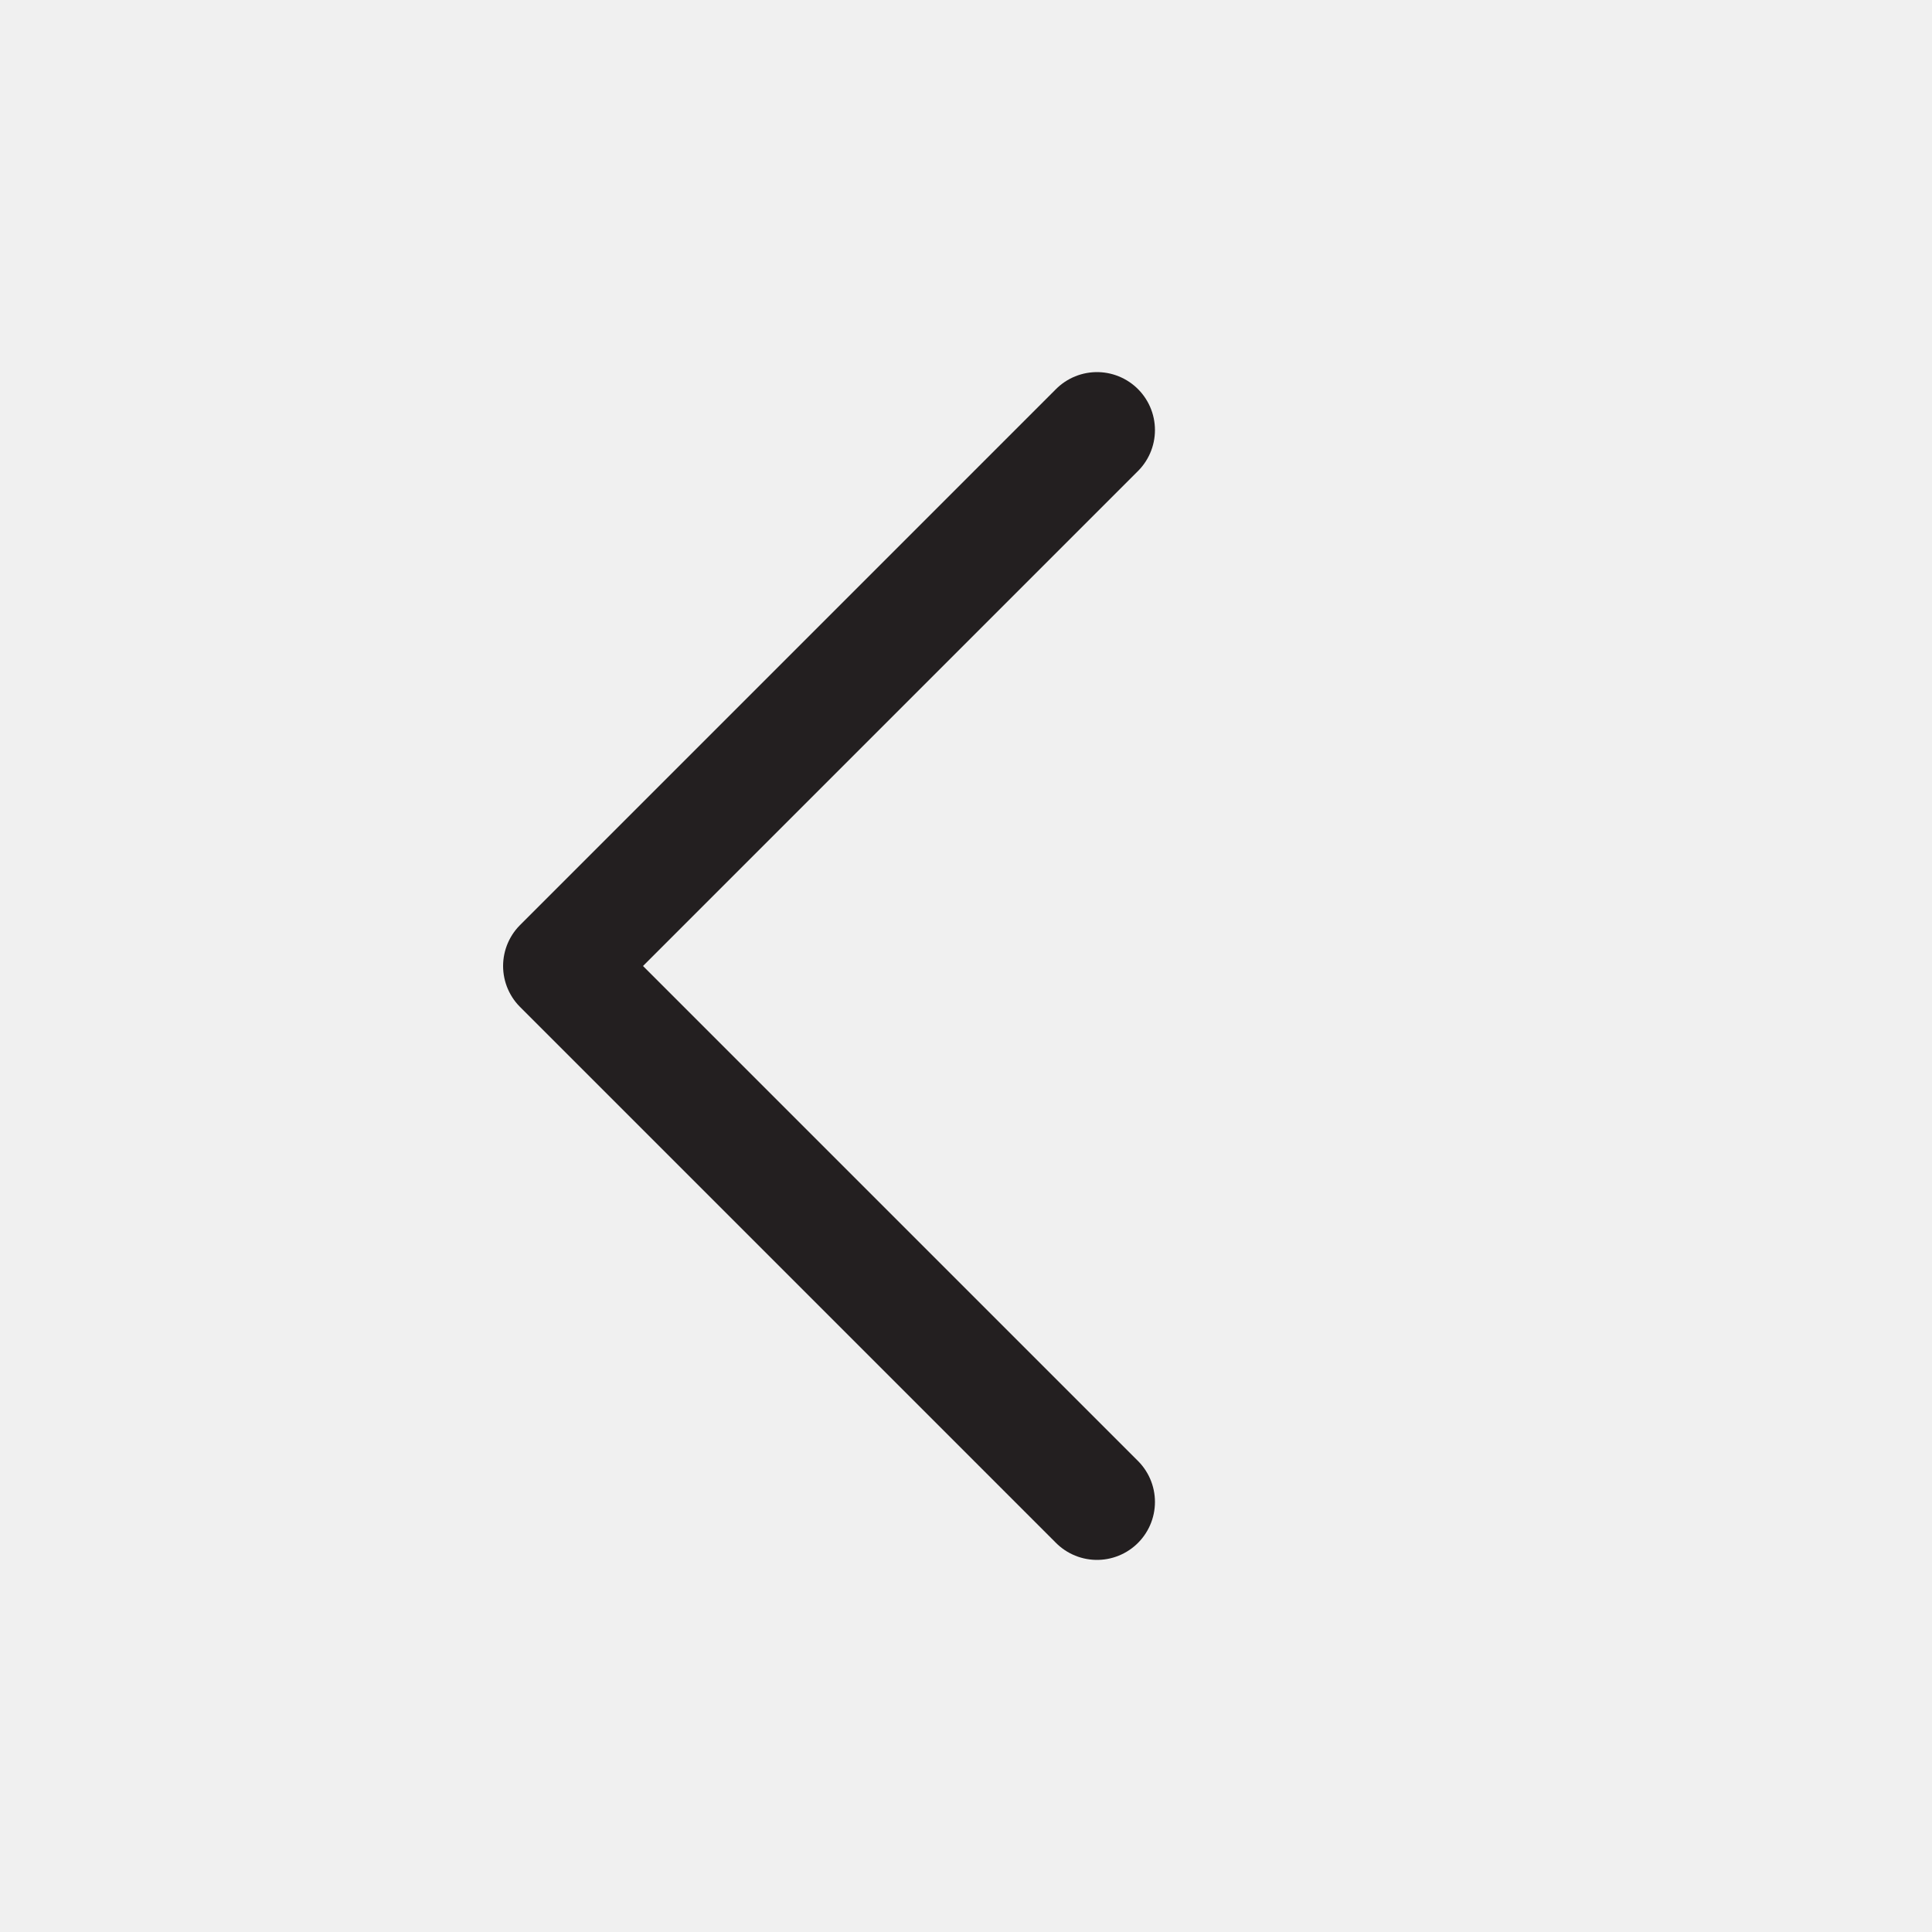
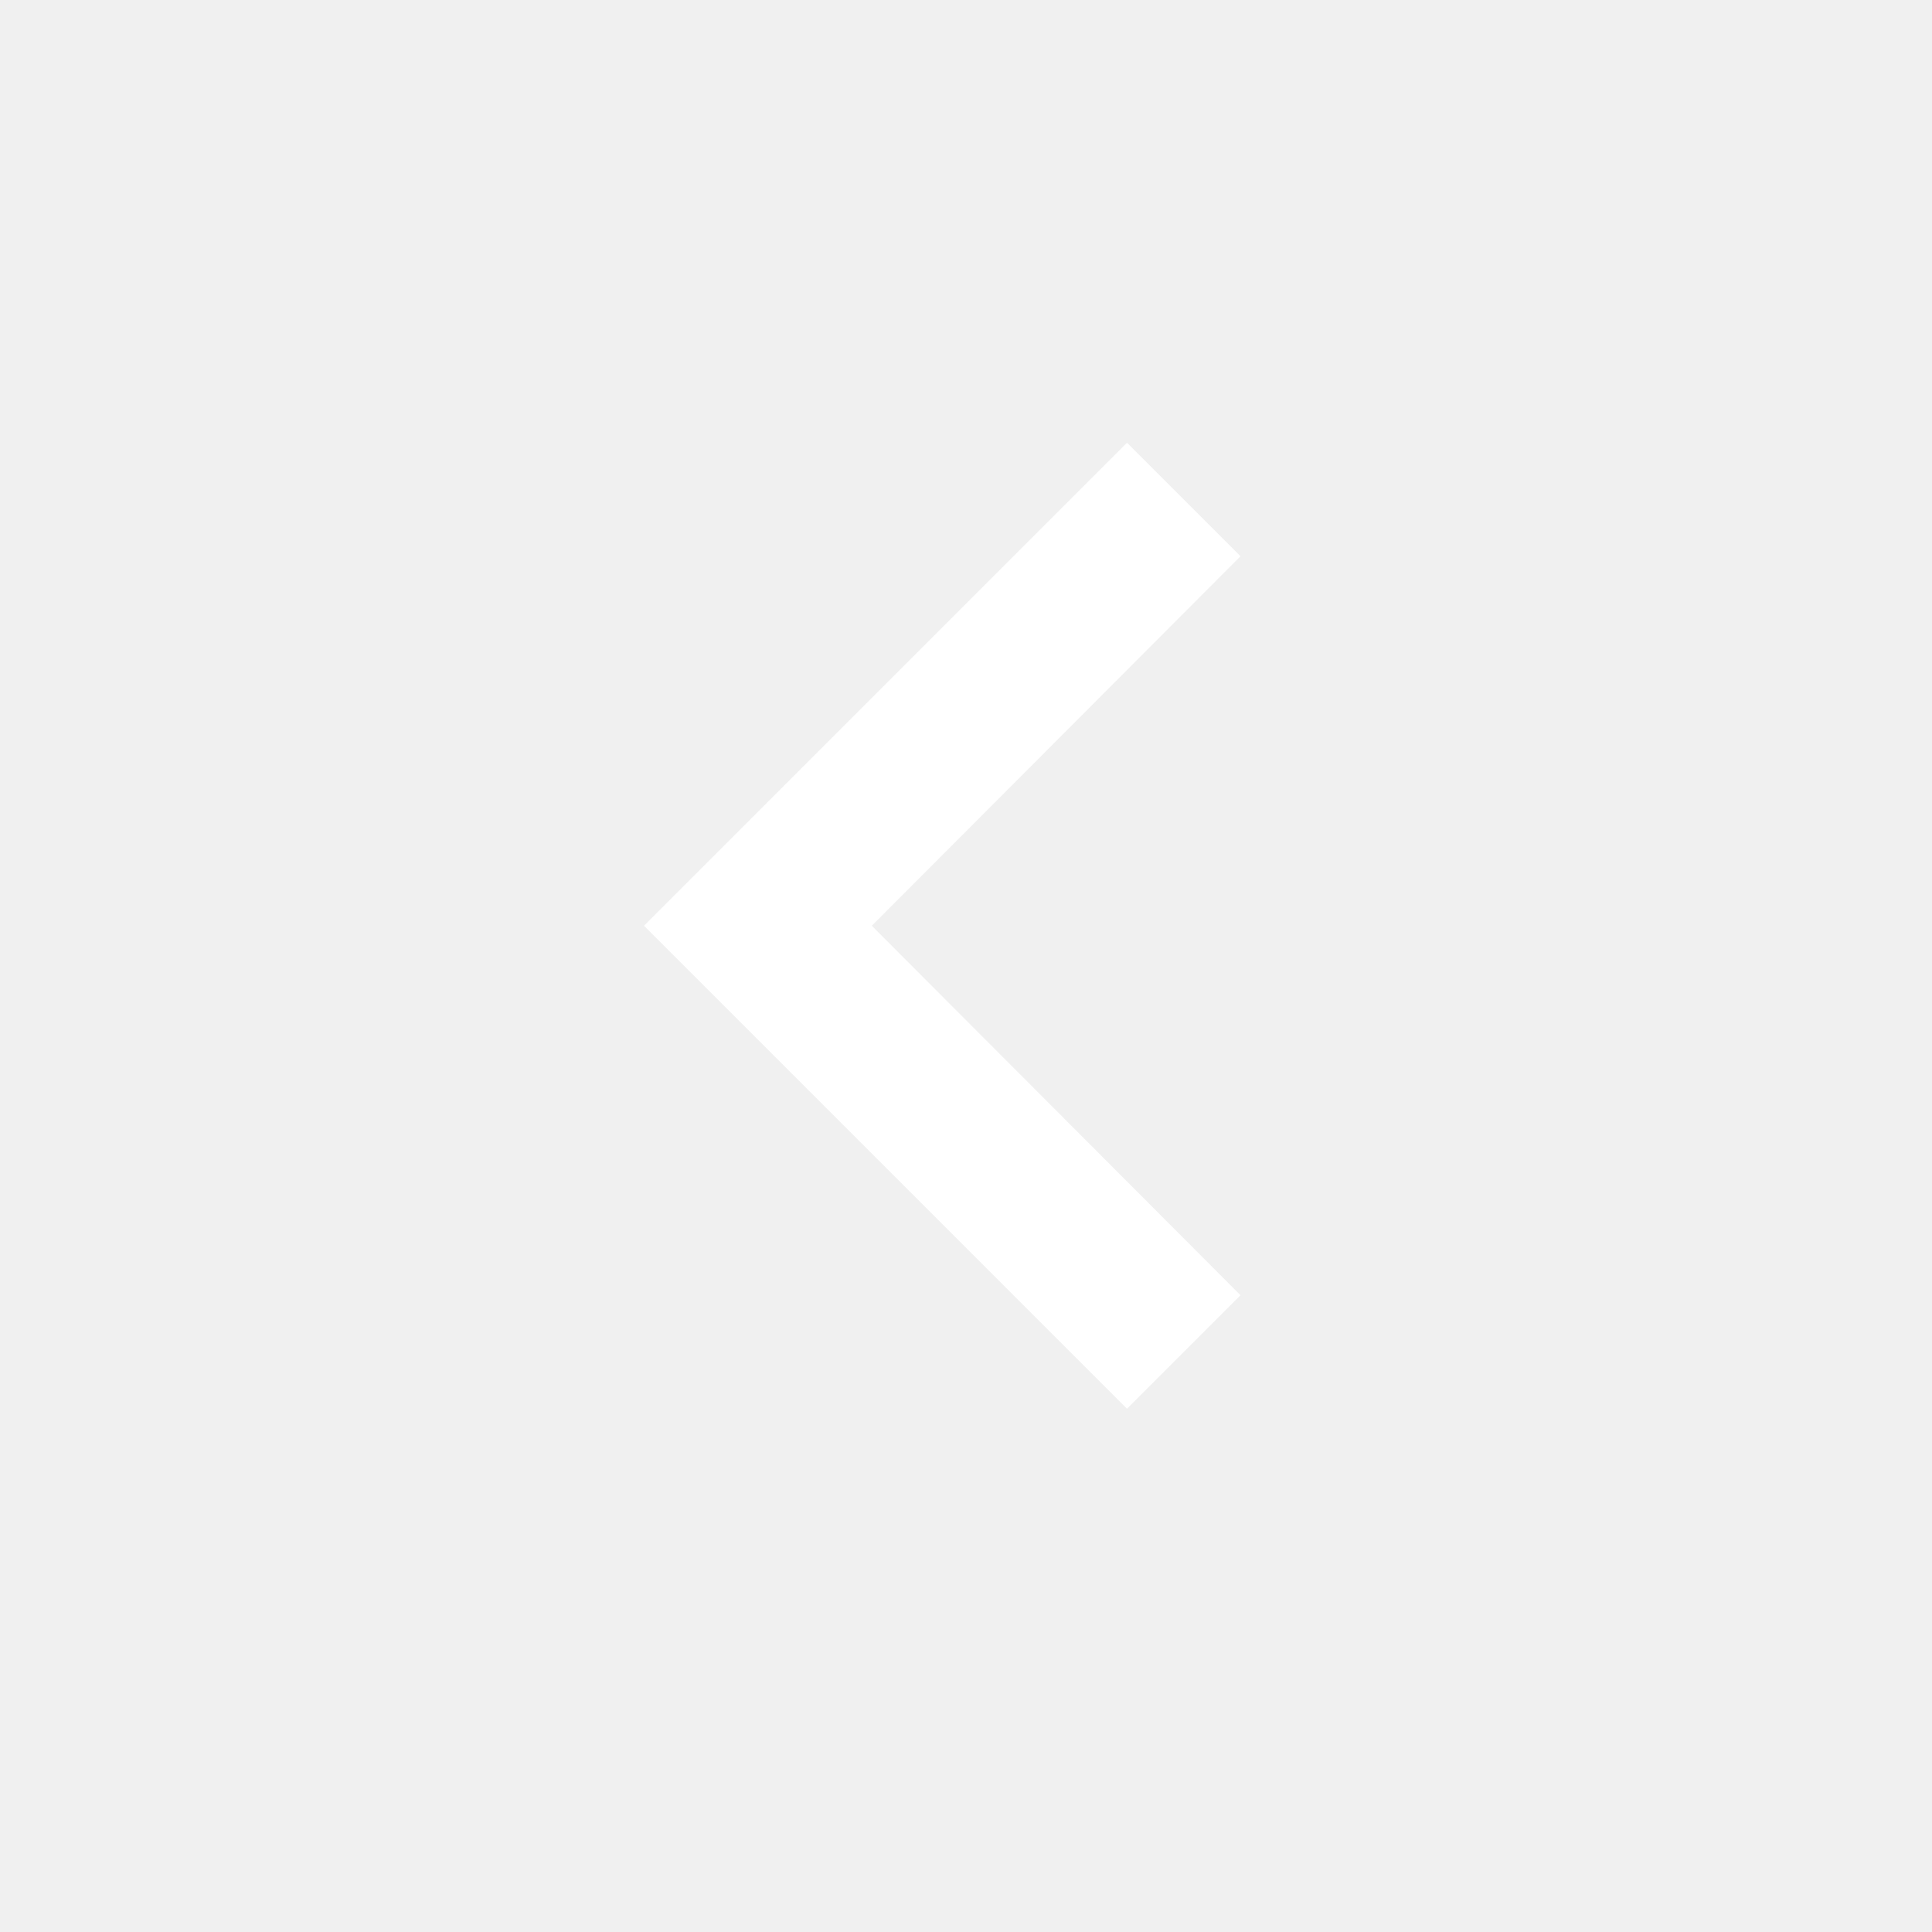
- <svg xmlns="http://www.w3.org/2000/svg" id="Layer_1" data-name="Layer 1" viewBox="0 0 100 100">
-   <defs>
-     <style>.cls-1{fill:none;stroke:#231f20;stroke-linecap:round;stroke-linejoin:round;stroke-width:6px;}</style>
-   </defs>
-   <polyline class="cls-1" points="56.78 77.74 29.04 50 56.78 22.26" />
+ <svg xmlns="http://www.w3.org/2000/svg" fill="#FFFFFF" height="24" viewBox="0 0 24 24" width="24">
+   <path d="M15.41 16.09l-4.58-4.59 4.58-4.59L14 5.5l-6 6 6 6z" />
+   <path d="M0-.5h24v24H0z" fill="none" />
</svg>
